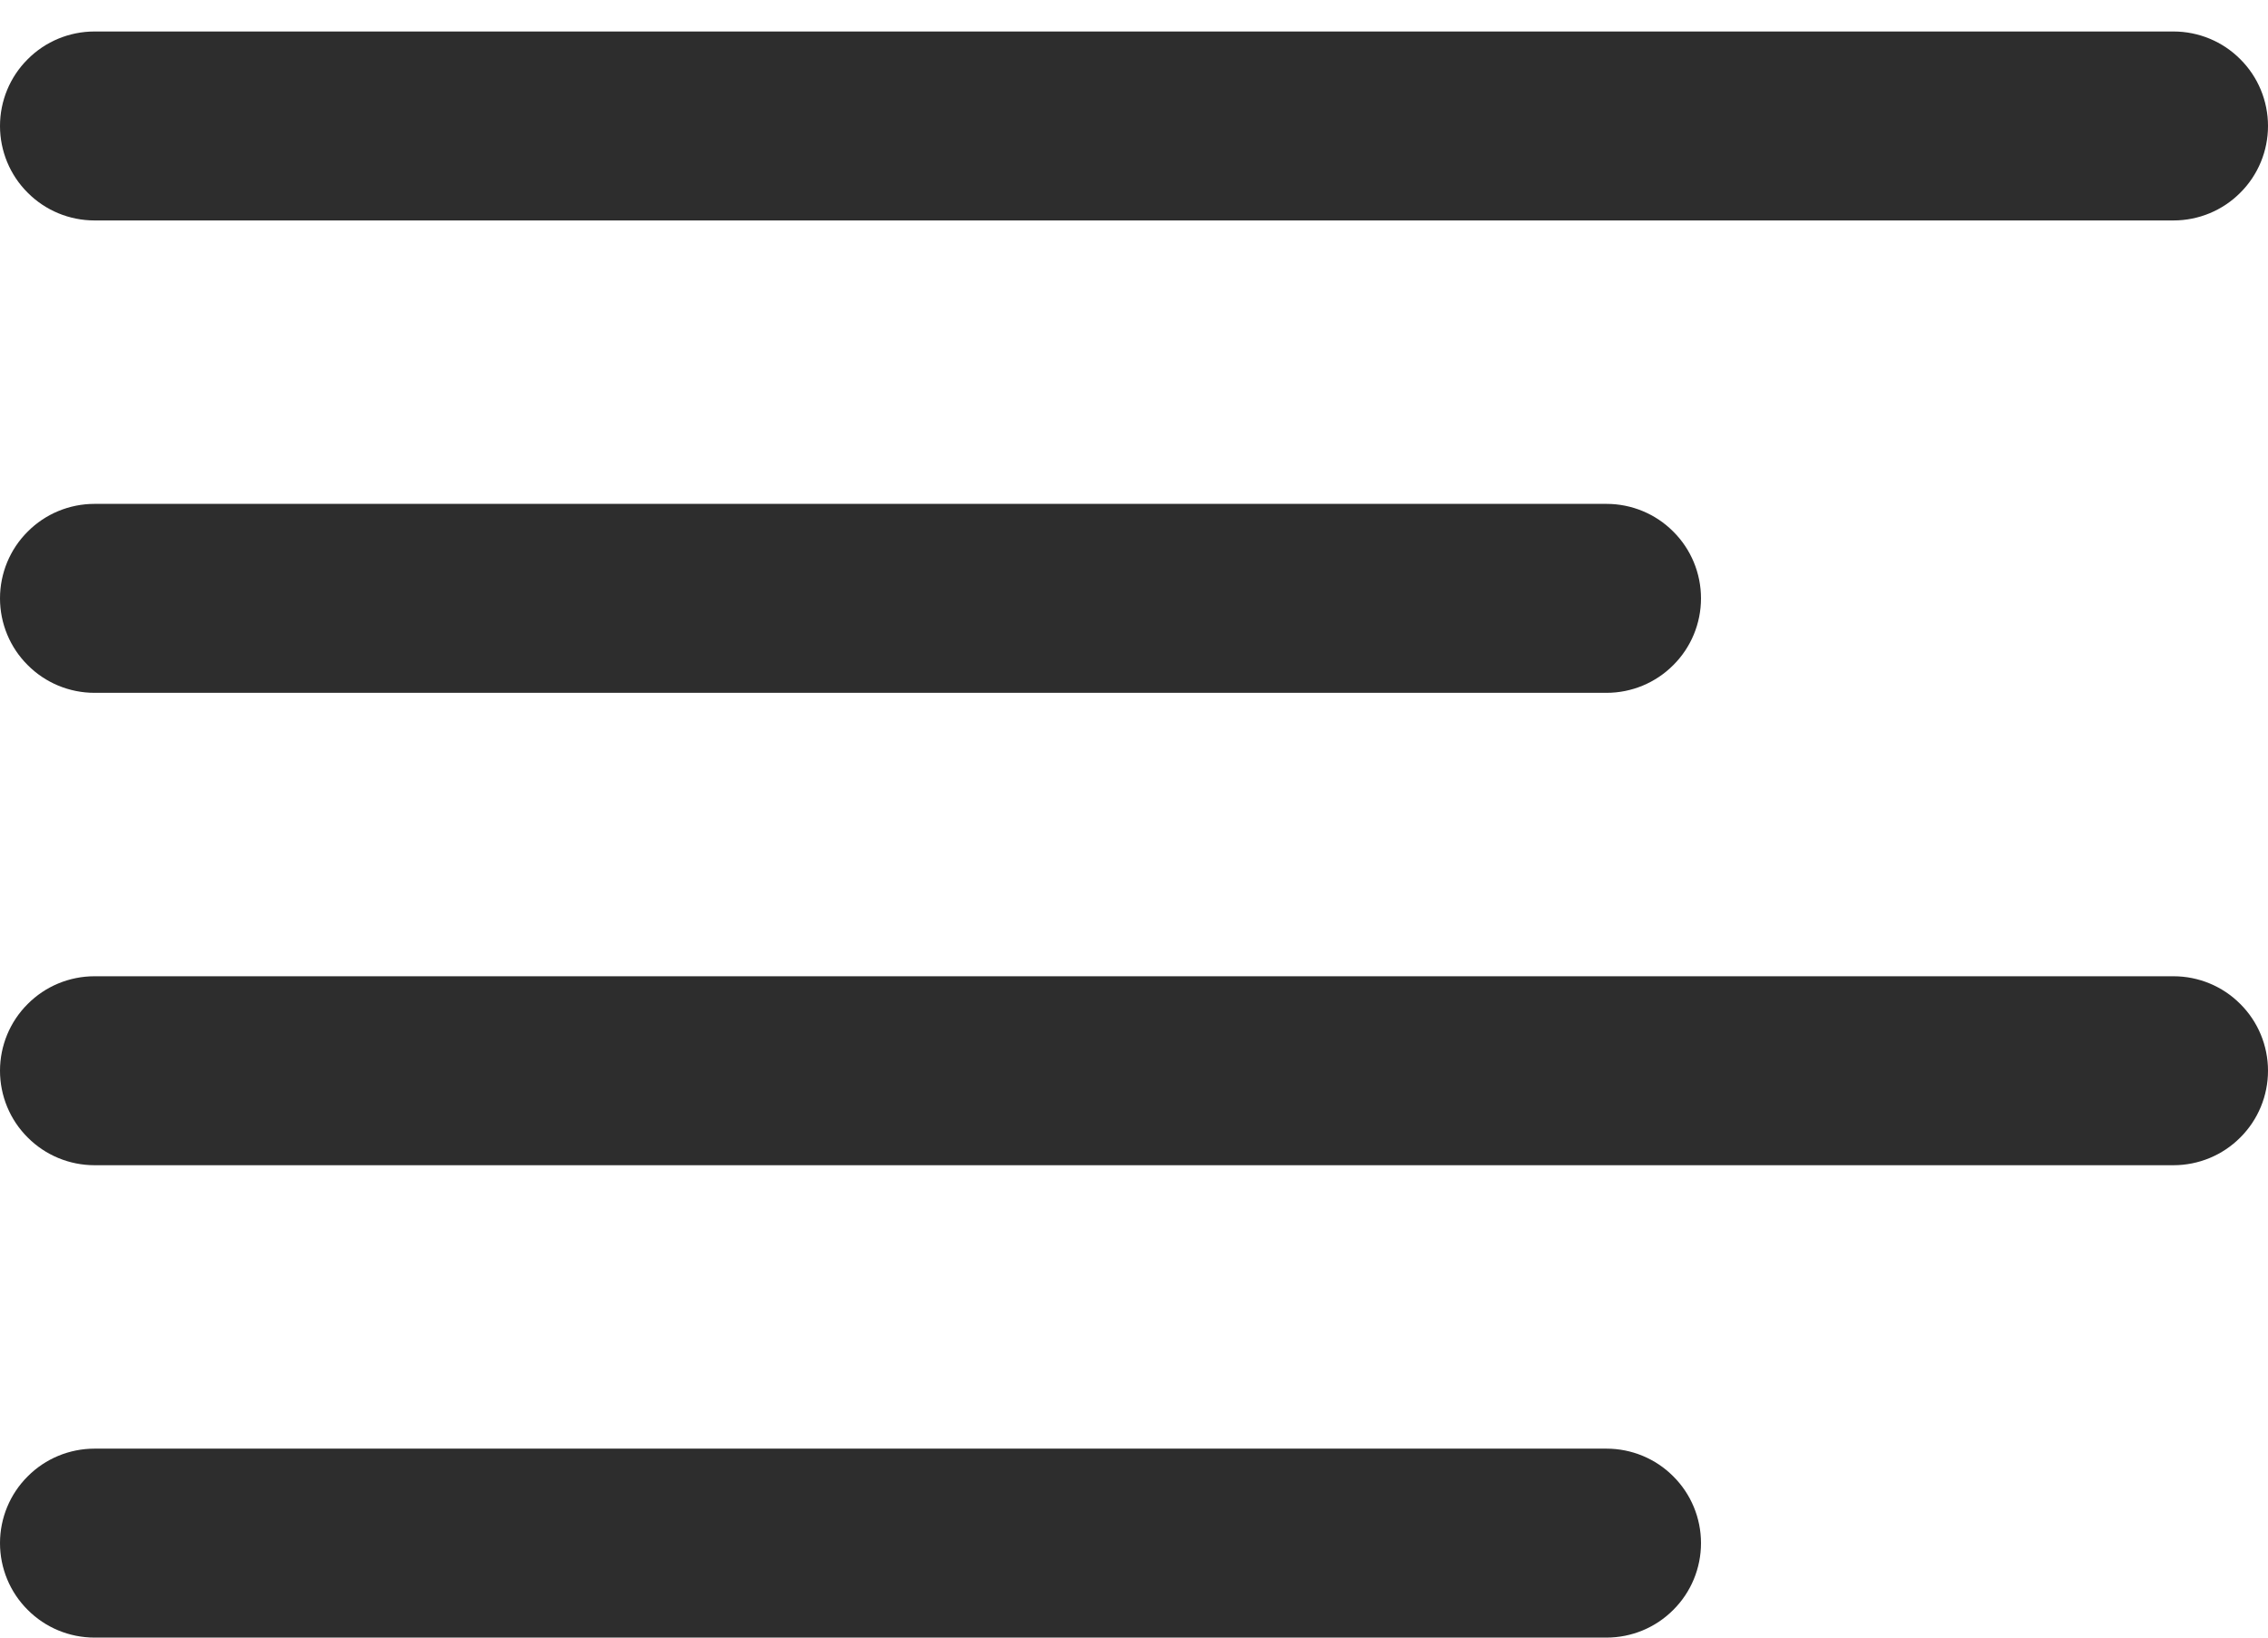
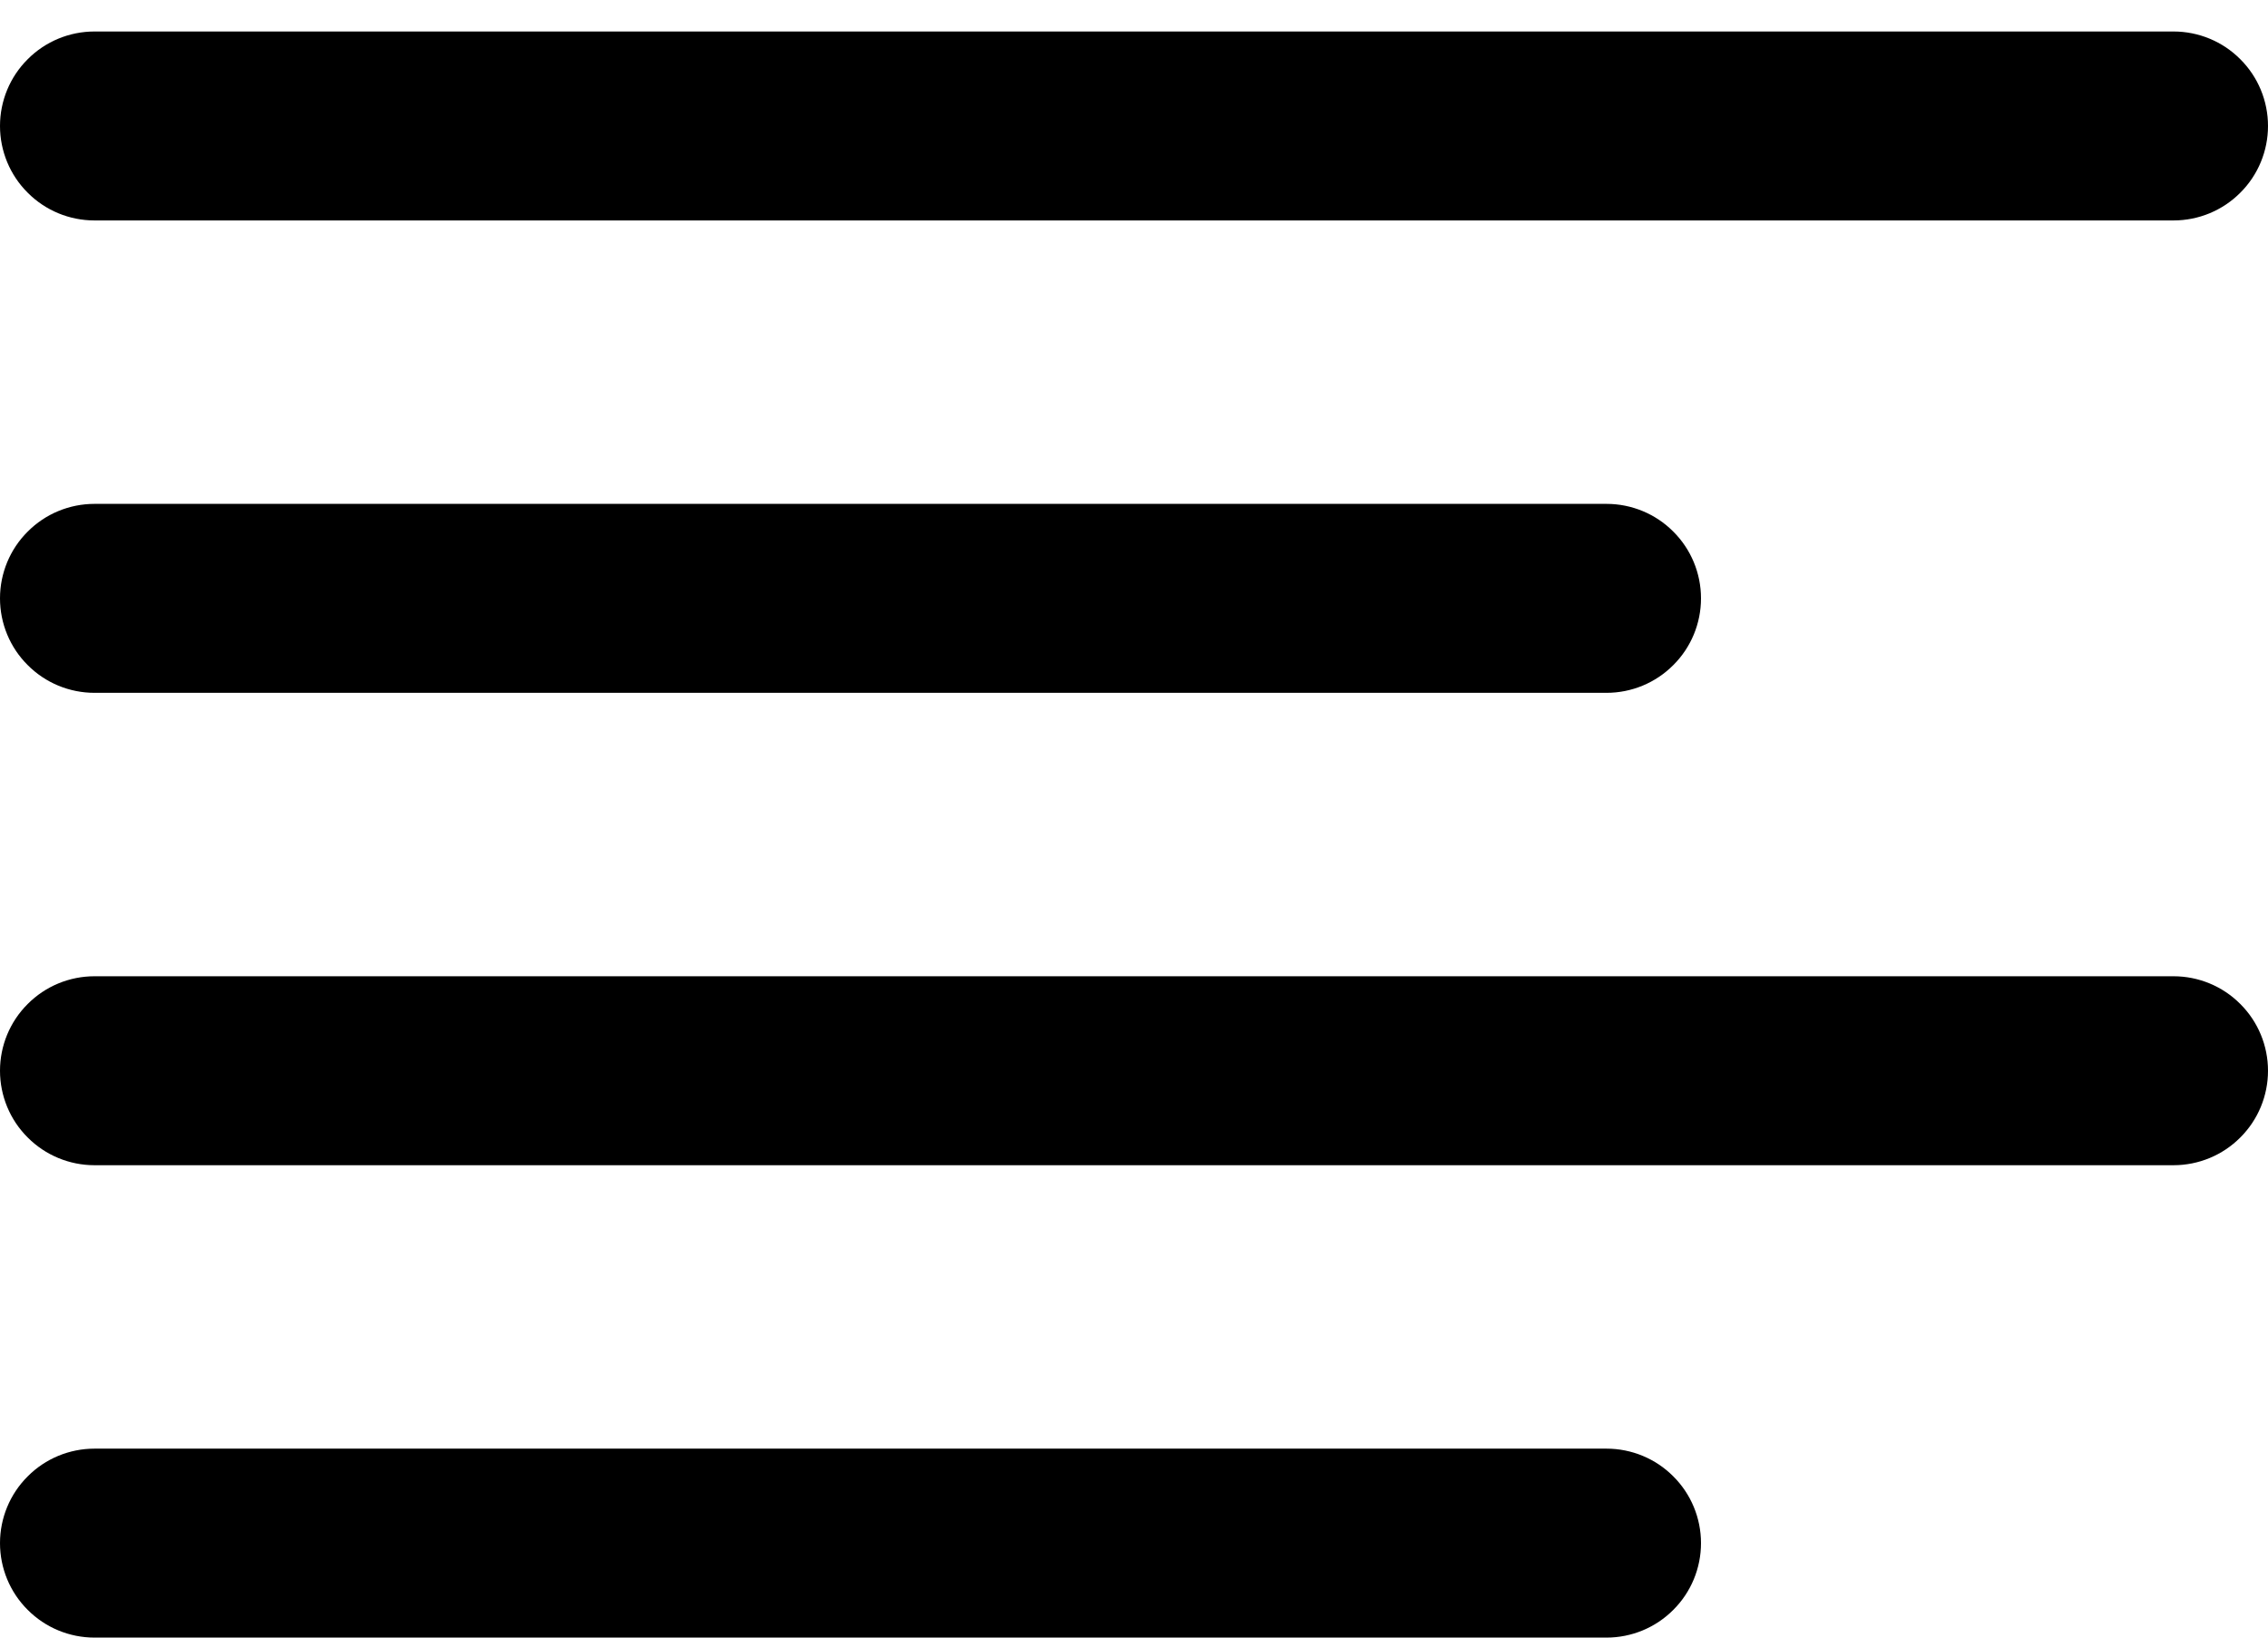
<svg xmlns="http://www.w3.org/2000/svg" width="18" height="13" viewBox="0 0 18 13" fill="none">
-   <path d="M0 1C0 0.801 0.079 0.61 0.22 0.47C0.36 0.329 0.551 0.25 0.75 0.25H17.25C17.449 0.25 17.64 0.329 17.78 0.47C17.921 0.61 18 0.801 18 1C18 1.199 17.921 1.39 17.78 1.53C17.64 1.671 17.449 1.75 17.25 1.75H0.75C0.551 1.75 0.36 1.671 0.22 1.53C0.079 1.39 0 1.199 0 1ZM0.75 5.5H12.75C12.949 5.5 13.14 5.421 13.28 5.28C13.421 5.14 13.5 4.949 13.5 4.75C13.5 4.551 13.421 4.36 13.28 4.22C13.14 4.079 12.949 4 12.75 4H0.75C0.551 4 0.36 4.079 0.22 4.22C0.079 4.36 0 4.551 0 4.75C0 4.949 0.079 5.14 0.22 5.28C0.36 5.421 0.551 5.5 0.75 5.5ZM17.25 7.75H0.75C0.551 7.75 0.36 7.829 0.22 7.97C0.079 8.11 0 8.301 0 8.5C0 8.699 0.079 8.89 0.22 9.03C0.36 9.171 0.551 9.25 0.75 9.25H17.25C17.449 9.25 17.64 9.171 17.78 9.03C17.921 8.89 18 8.699 18 8.5C18 8.301 17.921 8.11 17.78 7.97C17.64 7.829 17.449 7.75 17.25 7.75ZM12.75 11.5H0.75C0.551 11.5 0.36 11.579 0.22 11.72C0.079 11.86 0 12.051 0 12.25C0 12.449 0.079 12.64 0.22 12.78C0.36 12.921 0.551 13 0.75 13H12.75C12.949 13 13.14 12.921 13.28 12.78C13.421 12.64 13.5 12.449 13.5 12.25C13.5 12.051 13.421 11.86 13.28 11.72C13.14 11.579 12.949 11.5 12.75 11.5Z" fill="#2D2D2D" />
+   <path d="M0 1C0 0.801 0.079 0.61 0.22 0.47C0.36 0.329 0.551 0.25 0.75 0.25H17.25C17.449 0.25 17.64 0.329 17.78 0.47C17.921 0.61 18 0.801 18 1C18 1.199 17.921 1.39 17.78 1.53C17.64 1.671 17.449 1.75 17.25 1.75H0.75C0.551 1.75 0.36 1.671 0.22 1.53C0.079 1.39 0 1.199 0 1ZM0.75 5.5H12.75C12.949 5.5 13.14 5.421 13.28 5.28C13.421 5.14 13.5 4.949 13.5 4.75C13.5 4.551 13.421 4.36 13.28 4.22C13.14 4.079 12.949 4 12.75 4H0.75C0.551 4 0.36 4.079 0.22 4.22C0.079 4.36 0 4.551 0 4.75C0 4.949 0.079 5.14 0.22 5.28C0.36 5.421 0.551 5.5 0.75 5.5ZM17.25 7.75H0.75C0.551 7.75 0.36 7.829 0.22 7.97C0.079 8.11 0 8.301 0 8.5C0 8.699 0.079 8.89 0.22 9.03C0.36 9.171 0.551 9.25 0.75 9.25H17.25C17.449 9.25 17.64 9.171 17.78 9.03C17.921 8.89 18 8.699 18 8.5C18 8.301 17.921 8.11 17.78 7.97C17.64 7.829 17.449 7.75 17.25 7.75ZM12.75 11.5H0.75C0.551 11.5 0.36 11.579 0.22 11.72C0.079 11.86 0 12.051 0 12.25C0 12.449 0.079 12.64 0.22 12.78C0.36 12.921 0.551 13 0.75 13H12.75C12.949 13 13.14 12.921 13.28 12.78C13.421 12.64 13.5 12.449 13.5 12.25C13.5 12.051 13.421 11.86 13.28 11.72C13.14 11.579 12.949 11.5 12.75 11.5Z" fill="CurrentColor" />
</svg>
